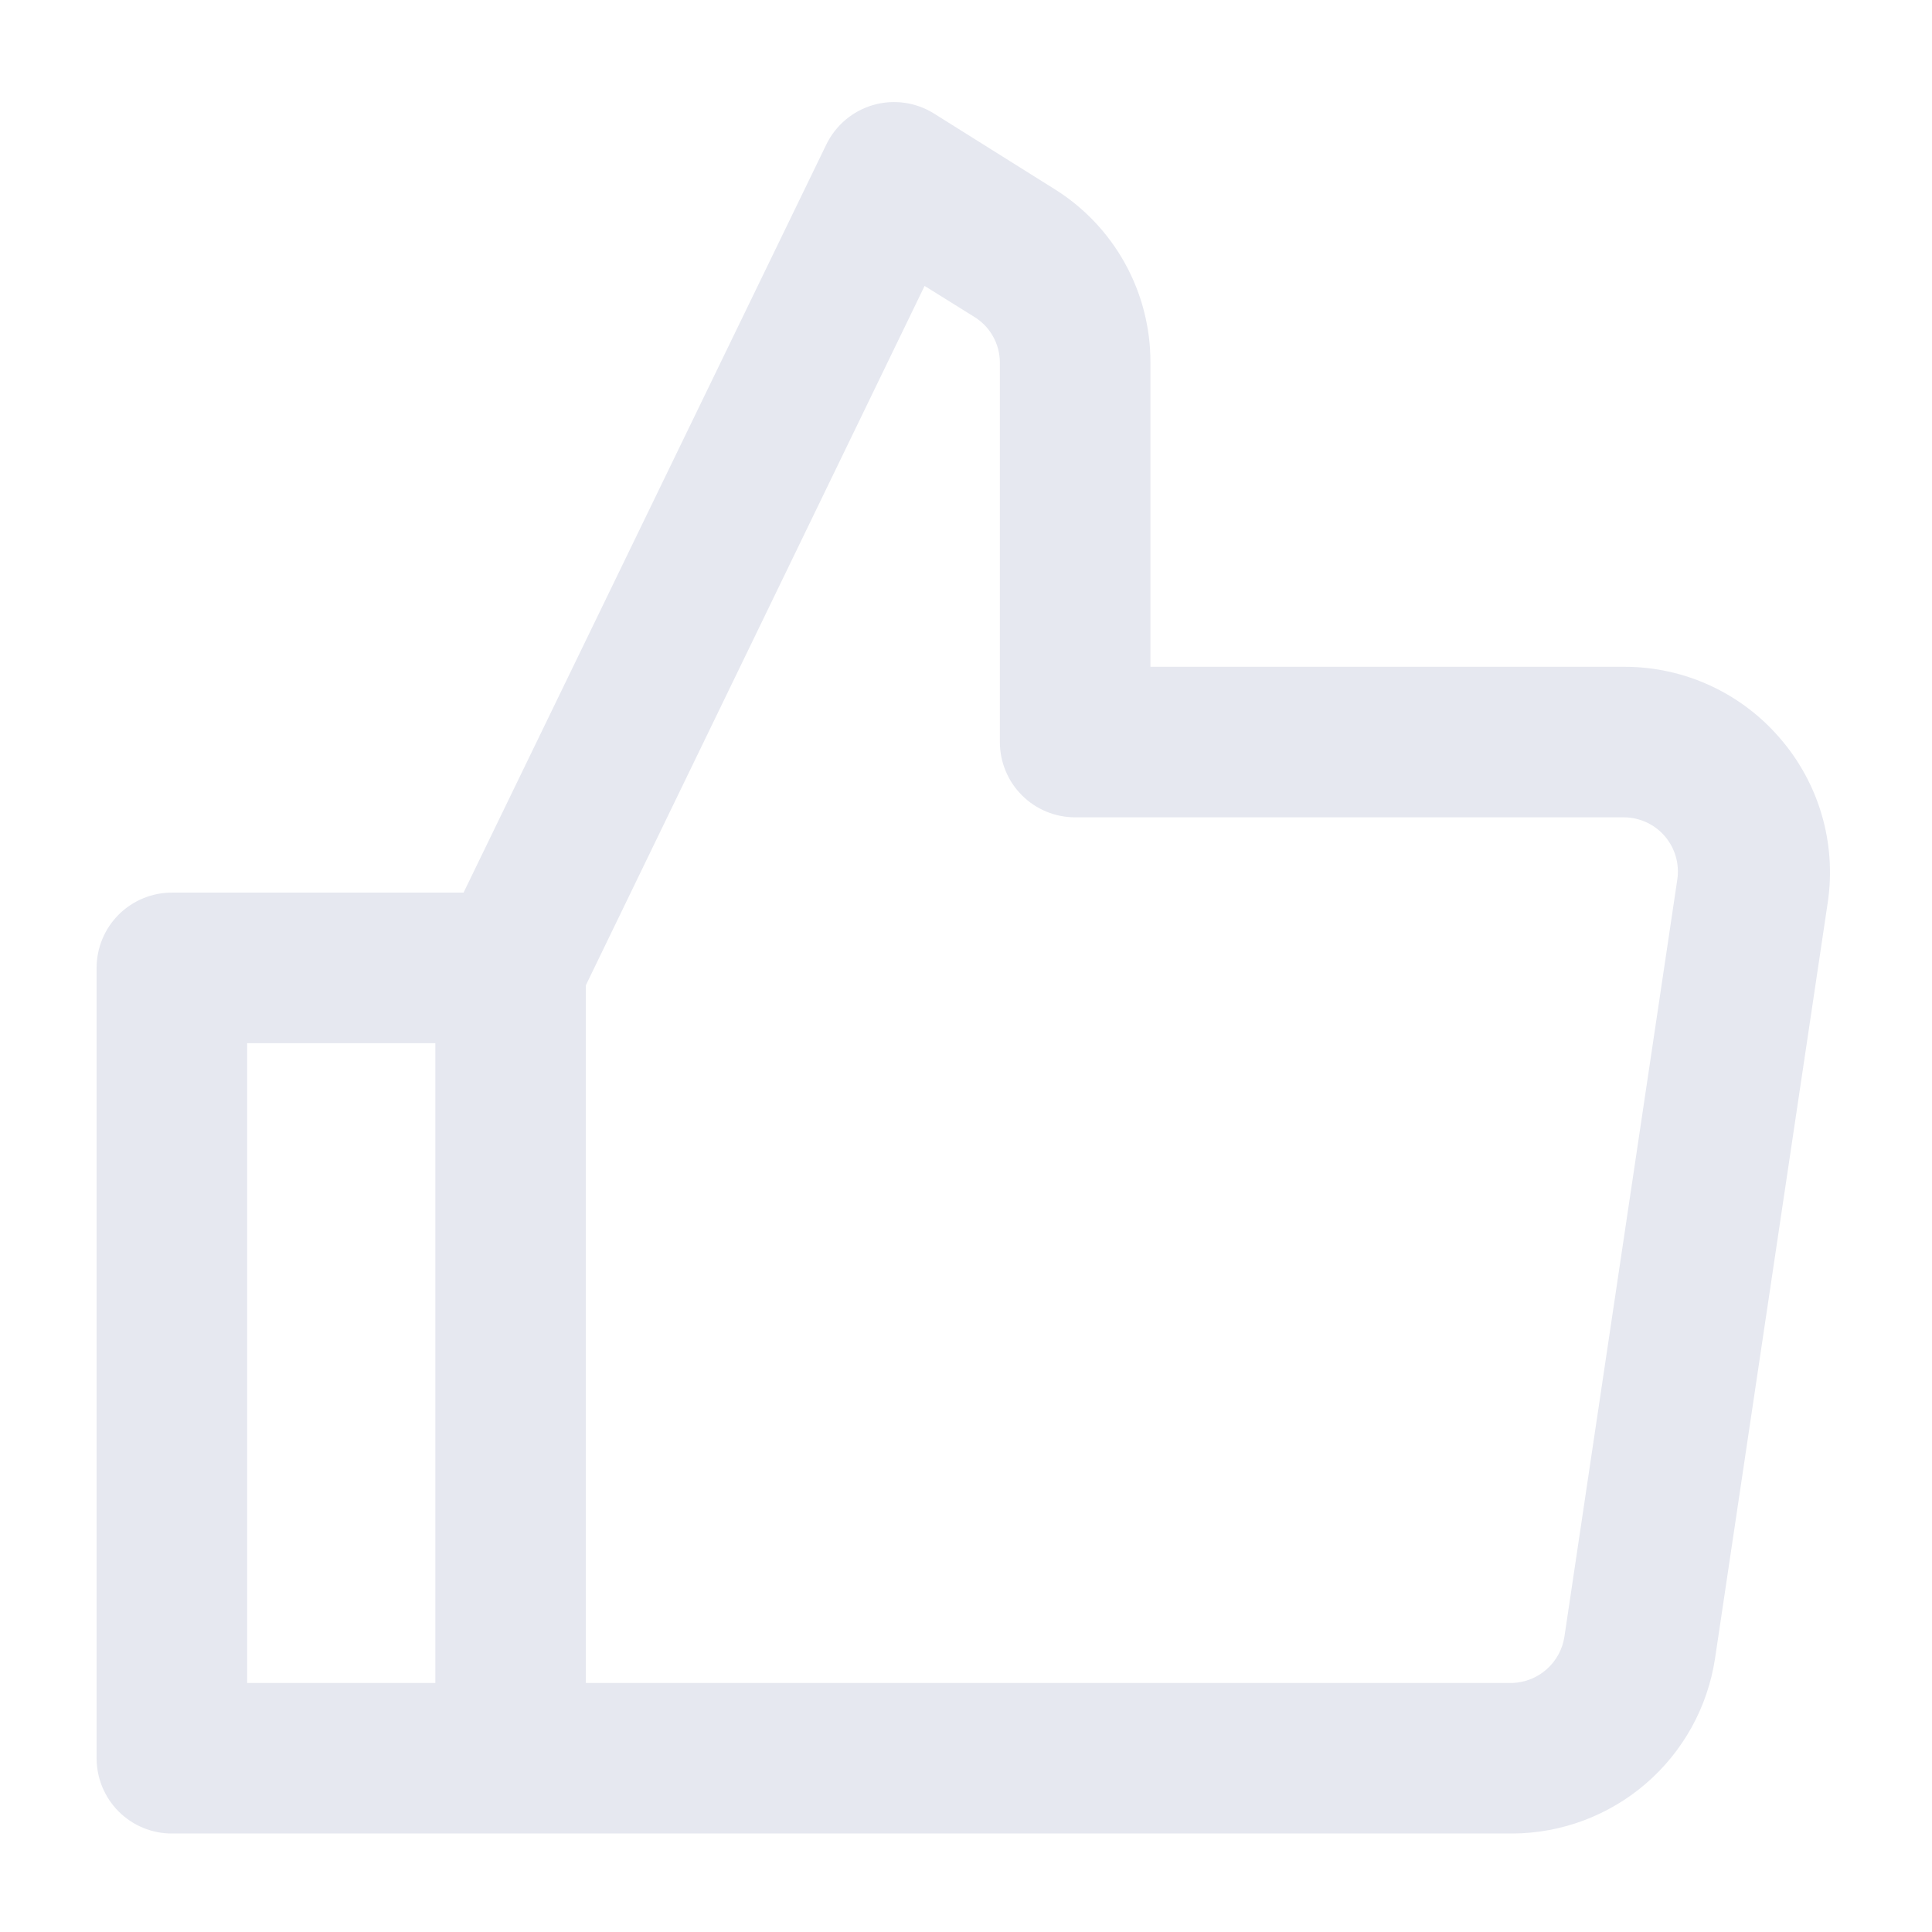
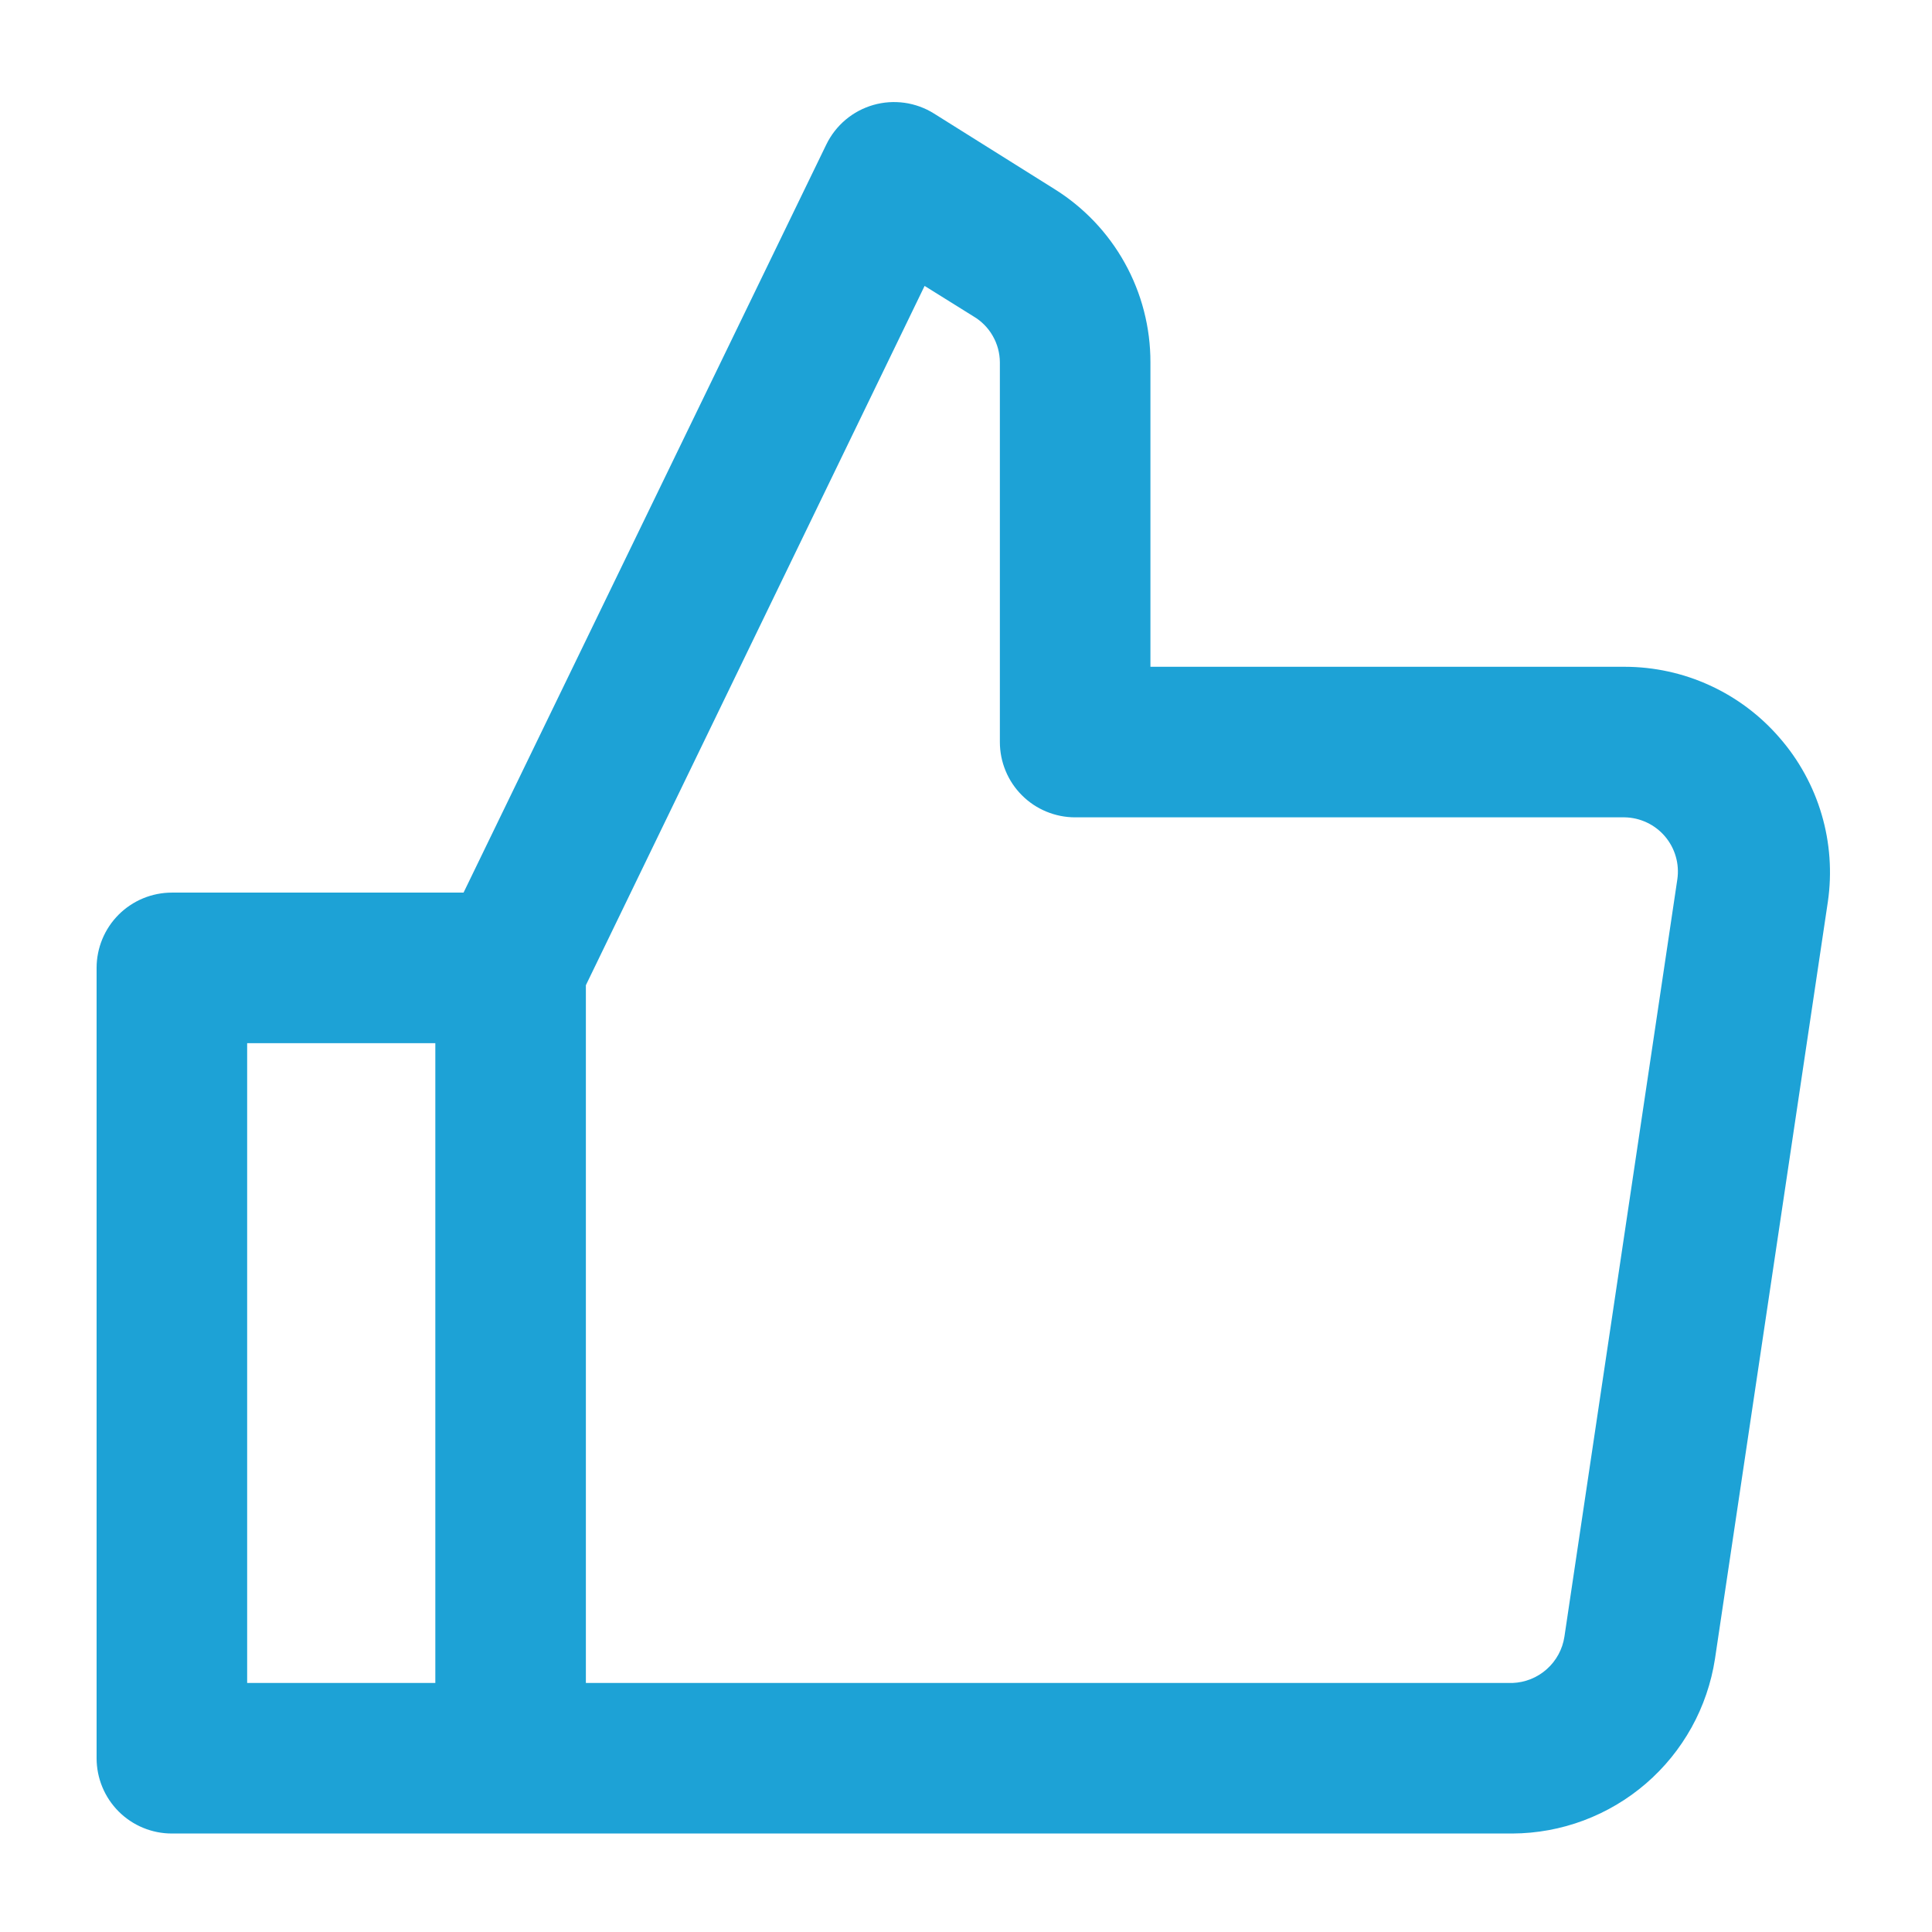
<svg xmlns="http://www.w3.org/2000/svg" width="500" zoomAndPan="magnify" viewBox="0 0 375 375" height="500" preserveAspectRatio="xMidYMid meet" version="1.0">
  <defs>
    <clipPath id="id1">
      <path d="M 18.75 19 L 356 19 L 356 356 L 18.75 356 Z M 18.75 19 " clip-rule="nonzero" />
    </clipPath>
  </defs>
  <g clip-path="url(#id1)">
-     <path fill="rgb(90.199%, 90.979%, 94.119%)" d="M 345.438 143.23 C 343.574 141.066 341.5 139.125 339.215 137.406 C 336.934 135.688 334.492 134.234 331.895 133.043 C 329.301 131.852 326.605 130.949 323.812 130.34 C 321.023 129.73 318.199 129.426 315.34 129.422 L 223.297 129.422 L 223.297 70.324 C 223.301 68.645 223.195 66.973 222.988 65.309 C 222.777 63.641 222.461 61.996 222.043 60.371 C 221.625 58.746 221.105 57.152 220.48 55.594 C 219.859 54.035 219.141 52.52 218.324 51.055 C 217.512 49.586 216.605 48.176 215.609 46.824 C 214.617 45.473 213.539 44.188 212.383 42.973 C 211.223 41.758 209.992 40.621 208.688 39.562 C 207.387 38.504 206.02 37.531 204.594 36.648 L 181.289 22.039 C 180.855 21.766 180.41 21.52 179.953 21.293 C 179.492 21.07 179.023 20.871 178.543 20.695 C 178.062 20.52 177.574 20.371 177.078 20.246 C 176.582 20.121 176.082 20.023 175.578 19.953 C 175.07 19.883 174.562 19.836 174.051 19.82 C 173.539 19.801 173.031 19.809 172.52 19.844 C 172.012 19.879 171.504 19.941 171 20.031 C 170.496 20.121 170 20.234 169.508 20.375 C 169.016 20.516 168.535 20.684 168.062 20.875 C 167.586 21.066 167.125 21.281 166.672 21.52 C 166.223 21.762 165.785 22.023 165.363 22.309 C 164.938 22.598 164.531 22.902 164.141 23.23 C 163.746 23.562 163.375 23.91 163.02 24.277 C 162.664 24.645 162.332 25.031 162.016 25.434 C 161.703 25.836 161.41 26.254 161.141 26.688 C 160.867 27.121 160.621 27.566 160.398 28.027 L 89.977 173.254 L 33.359 173.254 C 32.402 173.254 31.449 173.348 30.512 173.535 C 29.57 173.723 28.656 174 27.77 174.367 C 26.883 174.734 26.039 175.184 25.242 175.719 C 24.445 176.25 23.707 176.855 23.027 177.535 C 22.352 178.211 21.746 178.949 21.211 179.75 C 20.68 180.547 20.23 181.387 19.863 182.273 C 19.496 183.16 19.219 184.074 19.031 185.016 C 18.844 185.957 18.75 186.906 18.75 187.867 L 18.75 341.273 C 18.75 342.234 18.844 343.184 19.031 344.125 C 19.219 345.066 19.496 345.98 19.863 346.867 C 20.23 347.75 20.68 348.594 21.211 349.391 C 21.746 350.188 22.352 350.926 23.027 351.605 C 23.707 352.285 24.445 352.891 25.242 353.422 C 26.039 353.957 26.883 354.406 27.77 354.773 C 28.656 355.141 29.57 355.418 30.512 355.605 C 31.449 355.793 32.402 355.883 33.359 355.883 L 293.57 355.883 C 294.75 355.879 295.926 355.82 297.098 355.711 C 298.27 355.602 299.434 355.441 300.594 355.227 C 301.75 355.016 302.898 354.754 304.031 354.438 C 305.168 354.125 306.285 353.762 307.391 353.348 C 308.492 352.934 309.574 352.473 310.637 351.965 C 311.699 351.457 312.734 350.902 313.75 350.301 C 314.762 349.703 315.746 349.059 316.703 348.371 C 317.66 347.684 318.582 346.953 319.473 346.188 C 320.367 345.418 321.223 344.609 322.043 343.766 C 322.863 342.922 323.645 342.039 324.387 341.129 C 325.129 340.215 325.832 339.27 326.488 338.293 C 327.148 337.316 327.766 336.312 328.336 335.285 C 328.906 334.254 329.43 333.199 329.906 332.125 C 330.383 331.047 330.812 329.953 331.191 328.836 C 331.574 327.723 331.902 326.594 332.184 325.449 C 332.465 324.305 332.695 323.152 332.875 321.988 L 354.789 175.008 C 355.199 172.18 355.301 169.34 355.098 166.488 C 354.895 163.637 354.391 160.84 353.582 158.098 C 352.777 155.355 351.684 152.73 350.312 150.227 C 348.938 147.719 347.316 145.387 345.438 143.23 Z M 47.973 202.477 L 84.496 202.477 L 84.496 326.664 L 47.973 326.664 Z M 325.566 170.699 L 303.652 317.68 C 303.559 318.281 303.418 318.875 303.223 319.453 C 303.027 320.035 302.785 320.594 302.492 321.133 C 302.199 321.668 301.863 322.176 301.484 322.656 C 301.105 323.137 300.688 323.578 300.23 323.984 C 299.773 324.395 299.285 324.758 298.766 325.078 C 298.246 325.402 297.703 325.68 297.133 325.906 C 296.566 326.133 295.984 326.312 295.387 326.438 C 294.789 326.566 294.184 326.641 293.57 326.664 L 113.719 326.664 L 113.719 191.227 L 179.465 55.496 L 188.961 61.414 C 189.734 61.871 190.438 62.422 191.07 63.062 C 191.703 63.703 192.242 64.414 192.688 65.195 C 193.137 65.977 193.48 66.801 193.715 67.672 C 193.949 68.539 194.07 69.426 194.074 70.324 L 194.074 144.035 C 194.074 144.992 194.168 145.945 194.355 146.883 C 194.543 147.824 194.82 148.738 195.188 149.625 C 195.555 150.512 196.004 151.355 196.535 152.152 C 197.07 152.949 197.676 153.688 198.355 154.363 C 199.031 155.043 199.77 155.648 200.566 156.184 C 201.367 156.715 202.207 157.164 203.094 157.531 C 203.98 157.898 204.895 158.176 205.836 158.363 C 206.777 158.551 207.727 158.645 208.684 158.645 L 315.34 158.645 C 316.09 158.656 316.828 158.75 317.555 158.918 C 318.285 159.09 318.984 159.336 319.664 159.656 C 320.34 159.973 320.973 160.363 321.566 160.816 C 322.16 161.273 322.699 161.785 323.184 162.355 C 323.668 162.926 324.086 163.543 324.438 164.203 C 324.789 164.859 325.07 165.551 325.273 166.27 C 325.48 166.988 325.609 167.723 325.656 168.469 C 325.707 169.215 325.676 169.957 325.566 170.699 Z M 325.566 170.699 " fill-opacity="1" fill-rule="nonzero" />
+     <path fill="rgb(29, 162, 214)" d="M 345.438 143.23 C 343.574 141.066 341.5 139.125 339.215 137.406 C 336.934 135.688 334.492 134.234 331.895 133.043 C 329.301 131.852 326.605 130.949 323.812 130.34 C 321.023 129.73 318.199 129.426 315.34 129.422 L 223.297 129.422 L 223.297 70.324 C 223.301 68.645 223.195 66.973 222.988 65.309 C 222.777 63.641 222.461 61.996 222.043 60.371 C 221.625 58.746 221.105 57.152 220.48 55.594 C 219.859 54.035 219.141 52.52 218.324 51.055 C 217.512 49.586 216.605 48.176 215.609 46.824 C 214.617 45.473 213.539 44.188 212.383 42.973 C 211.223 41.758 209.992 40.621 208.688 39.562 C 207.387 38.504 206.02 37.531 204.594 36.648 L 181.289 22.039 C 180.855 21.766 180.41 21.52 179.953 21.293 C 179.492 21.07 179.023 20.871 178.543 20.695 C 178.062 20.52 177.574 20.371 177.078 20.246 C 176.582 20.121 176.082 20.023 175.578 19.953 C 175.07 19.883 174.562 19.836 174.051 19.82 C 173.539 19.801 173.031 19.809 172.52 19.844 C 172.012 19.879 171.504 19.941 171 20.031 C 170.496 20.121 170 20.234 169.508 20.375 C 169.016 20.516 168.535 20.684 168.062 20.875 C 167.586 21.066 167.125 21.281 166.672 21.52 C 166.223 21.762 165.785 22.023 165.363 22.309 C 164.938 22.598 164.531 22.902 164.141 23.23 C 163.746 23.562 163.375 23.91 163.02 24.277 C 162.664 24.645 162.332 25.031 162.016 25.434 C 161.703 25.836 161.41 26.254 161.141 26.688 C 160.867 27.121 160.621 27.566 160.398 28.027 L 89.977 173.254 L 33.359 173.254 C 32.402 173.254 31.449 173.348 30.512 173.535 C 29.57 173.723 28.656 174 27.77 174.367 C 26.883 174.734 26.039 175.184 25.242 175.719 C 24.445 176.25 23.707 176.855 23.027 177.535 C 22.352 178.211 21.746 178.949 21.211 179.75 C 20.68 180.547 20.23 181.387 19.863 182.273 C 19.496 183.16 19.219 184.074 19.031 185.016 C 18.844 185.957 18.75 186.906 18.75 187.867 L 18.75 341.273 C 18.75 342.234 18.844 343.184 19.031 344.125 C 19.219 345.066 19.496 345.98 19.863 346.867 C 20.23 347.75 20.68 348.594 21.211 349.391 C 21.746 350.188 22.352 350.926 23.027 351.605 C 23.707 352.285 24.445 352.891 25.242 353.422 C 26.039 353.957 26.883 354.406 27.77 354.773 C 28.656 355.141 29.57 355.418 30.512 355.605 C 31.449 355.793 32.402 355.883 33.359 355.883 L 293.57 355.883 C 294.75 355.879 295.926 355.82 297.098 355.711 C 298.27 355.602 299.434 355.441 300.594 355.227 C 301.75 355.016 302.898 354.754 304.031 354.438 C 305.168 354.125 306.285 353.762 307.391 353.348 C 308.492 352.934 309.574 352.473 310.637 351.965 C 311.699 351.457 312.734 350.902 313.75 350.301 C 314.762 349.703 315.746 349.059 316.703 348.371 C 317.66 347.684 318.582 346.953 319.473 346.188 C 320.367 345.418 321.223 344.609 322.043 343.766 C 322.863 342.922 323.645 342.039 324.387 341.129 C 325.129 340.215 325.832 339.27 326.488 338.293 C 327.148 337.316 327.766 336.312 328.336 335.285 C 328.906 334.254 329.43 333.199 329.906 332.125 C 330.383 331.047 330.812 329.953 331.191 328.836 C 331.574 327.723 331.902 326.594 332.184 325.449 C 332.465 324.305 332.695 323.152 332.875 321.988 L 354.789 175.008 C 355.199 172.18 355.301 169.34 355.098 166.488 C 354.895 163.637 354.391 160.84 353.582 158.098 C 352.777 155.355 351.684 152.73 350.312 150.227 C 348.938 147.719 347.316 145.387 345.438 143.23 Z M 47.973 202.477 L 84.496 202.477 L 84.496 326.664 L 47.973 326.664 Z M 325.566 170.699 L 303.652 317.68 C 303.559 318.281 303.418 318.875 303.223 319.453 C 303.027 320.035 302.785 320.594 302.492 321.133 C 302.199 321.668 301.863 322.176 301.484 322.656 C 301.105 323.137 300.688 323.578 300.23 323.984 C 299.773 324.395 299.285 324.758 298.766 325.078 C 298.246 325.402 297.703 325.68 297.133 325.906 C 296.566 326.133 295.984 326.312 295.387 326.438 C 294.789 326.566 294.184 326.641 293.57 326.664 L 113.719 326.664 L 113.719 191.227 L 179.465 55.496 L 188.961 61.414 C 189.734 61.871 190.438 62.422 191.07 63.062 C 191.703 63.703 192.242 64.414 192.688 65.195 C 193.137 65.977 193.48 66.801 193.715 67.672 C 193.949 68.539 194.07 69.426 194.074 70.324 L 194.074 144.035 C 194.074 144.992 194.168 145.945 194.355 146.883 C 194.543 147.824 194.82 148.738 195.188 149.625 C 195.555 150.512 196.004 151.355 196.535 152.152 C 197.07 152.949 197.676 153.688 198.355 154.363 C 199.031 155.043 199.77 155.648 200.566 156.184 C 201.367 156.715 202.207 157.164 203.094 157.531 C 203.98 157.898 204.895 158.176 205.836 158.363 C 206.777 158.551 207.727 158.645 208.684 158.645 L 315.34 158.645 C 316.09 158.656 316.828 158.75 317.555 158.918 C 318.285 159.09 318.984 159.336 319.664 159.656 C 320.34 159.973 320.973 160.363 321.566 160.816 C 322.16 161.273 322.699 161.785 323.184 162.355 C 323.668 162.926 324.086 163.543 324.438 164.203 C 324.789 164.859 325.07 165.551 325.273 166.27 C 325.48 166.988 325.609 167.723 325.656 168.469 C 325.707 169.215 325.676 169.957 325.566 170.699 Z M 325.566 170.699 " />
  </g>
</svg>
